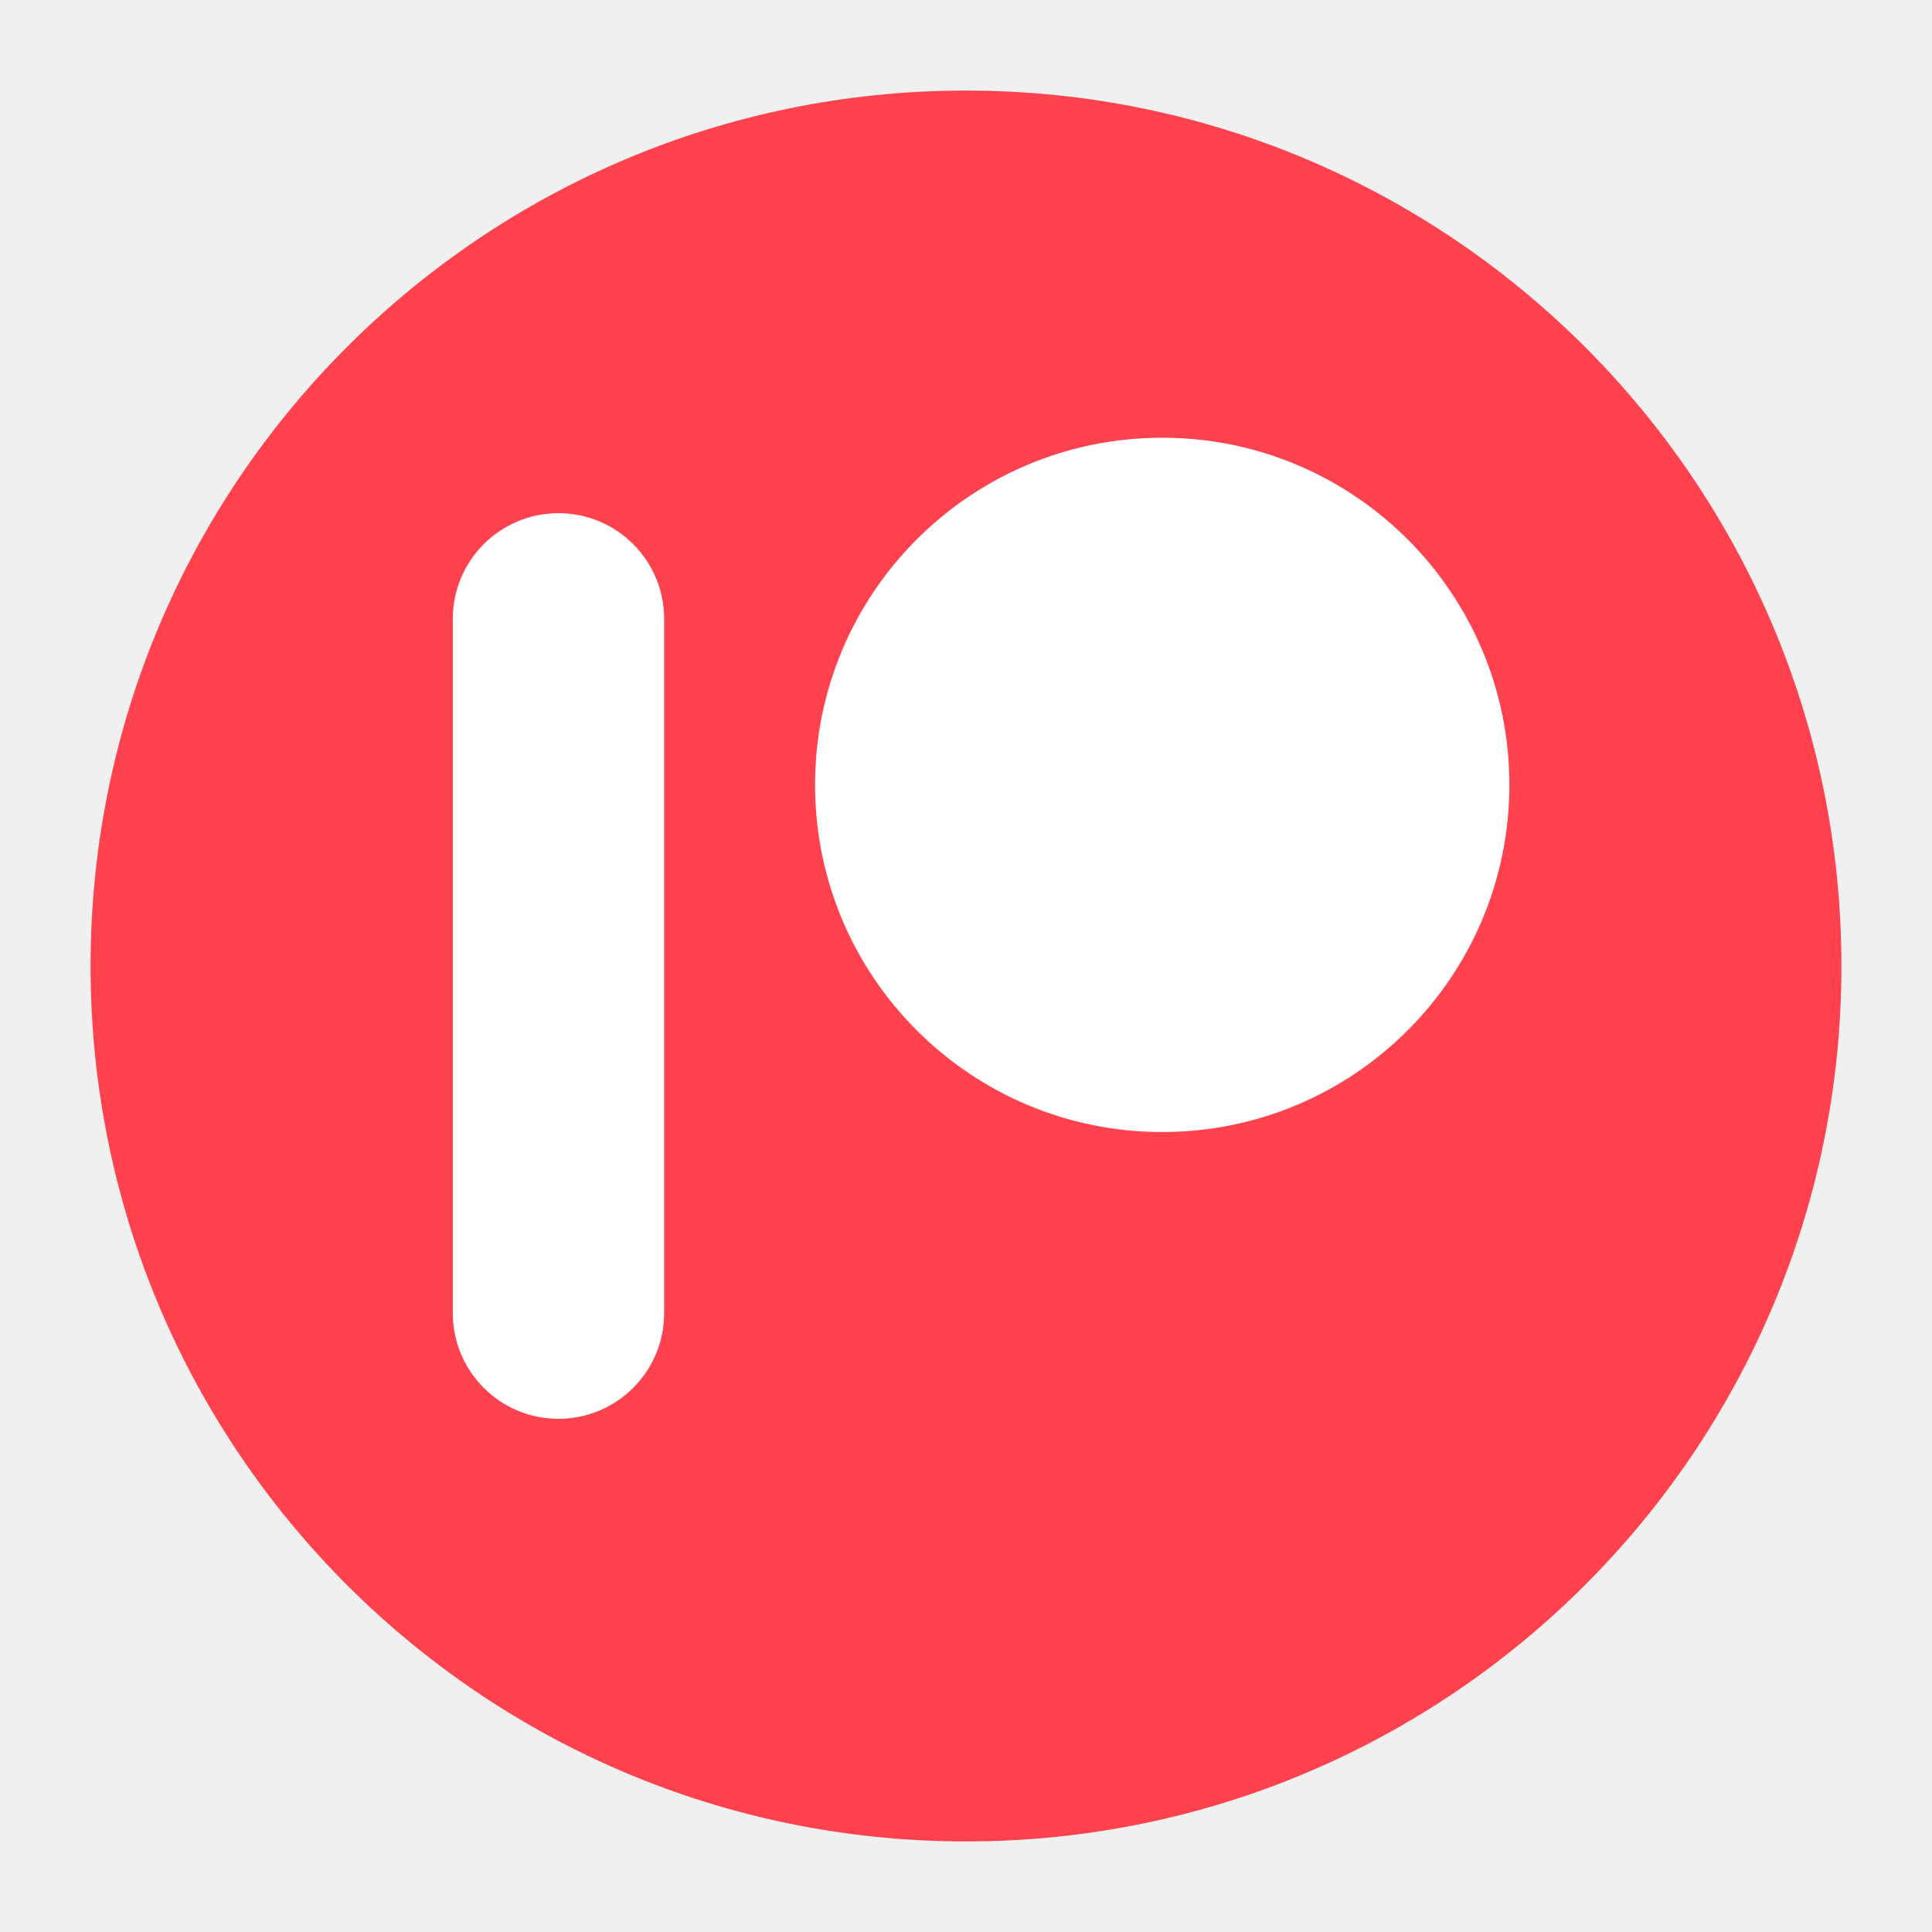
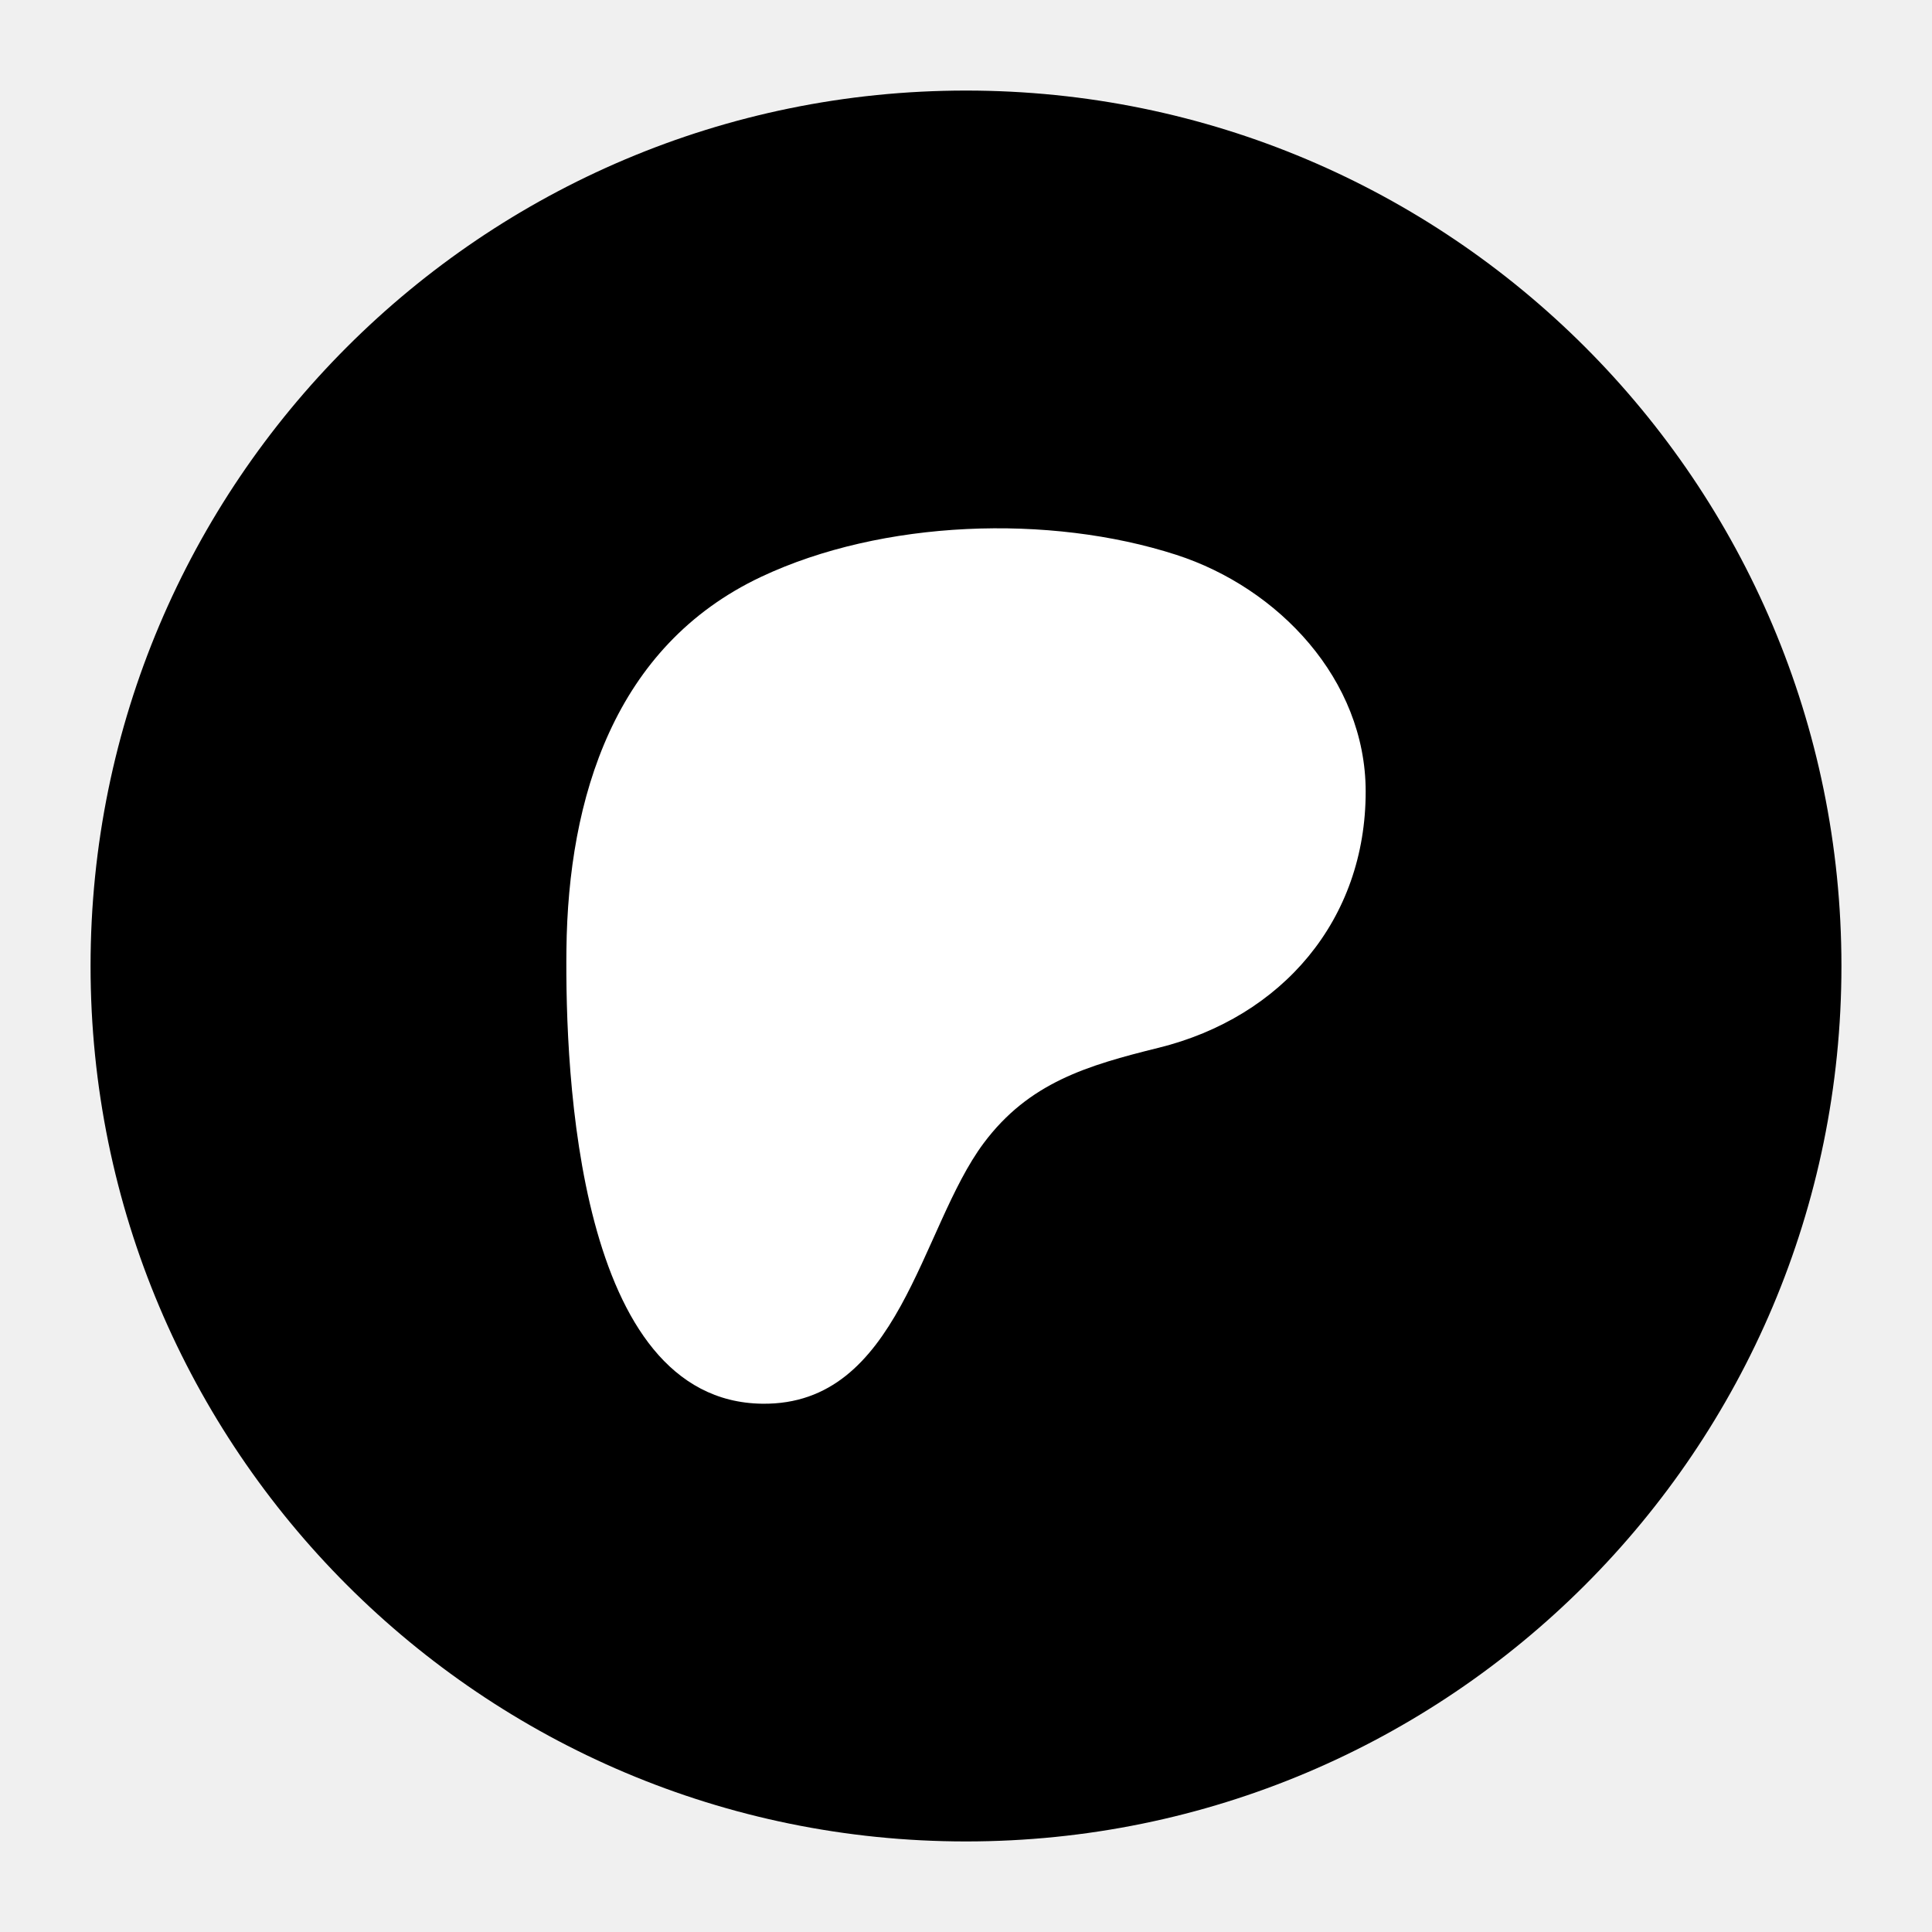
<svg xmlns="http://www.w3.org/2000/svg" viewBox="0 0 128 128" role="img" aria-label="Patreon">
-   <circle cx="64" cy="64" r="58" fill="#FF424D" />
-   <circle cx="77" cy="52" r="23" fill="#fff" />
-   <rect x="30" y="34" width="14" height="60" rx="7" fill="#fff" />
+   <circle cx="64" cy="64" r="58" fill="#000000" />
+   <g fill="#FFFFFF" transform="translate(35 35) scale(2.416667)">
+     <path d="M22.957 7.21c-.004-3.064-2.391-5.576-5.191-6.482-3.478-1.125-8.064-.962-11.384.604C2.357 3.231 1.093 7.391 1.046 11.54c-.039 3.411.302 12.396 5.369 12.46 3.765.047 4.326-4.804 6.068-7.141 1.24-1.662 2.836-2.132 4.801-2.618 3.376-.836 5.678-3.501 5.673-7.031Z" />
+   </g>
</svg>
